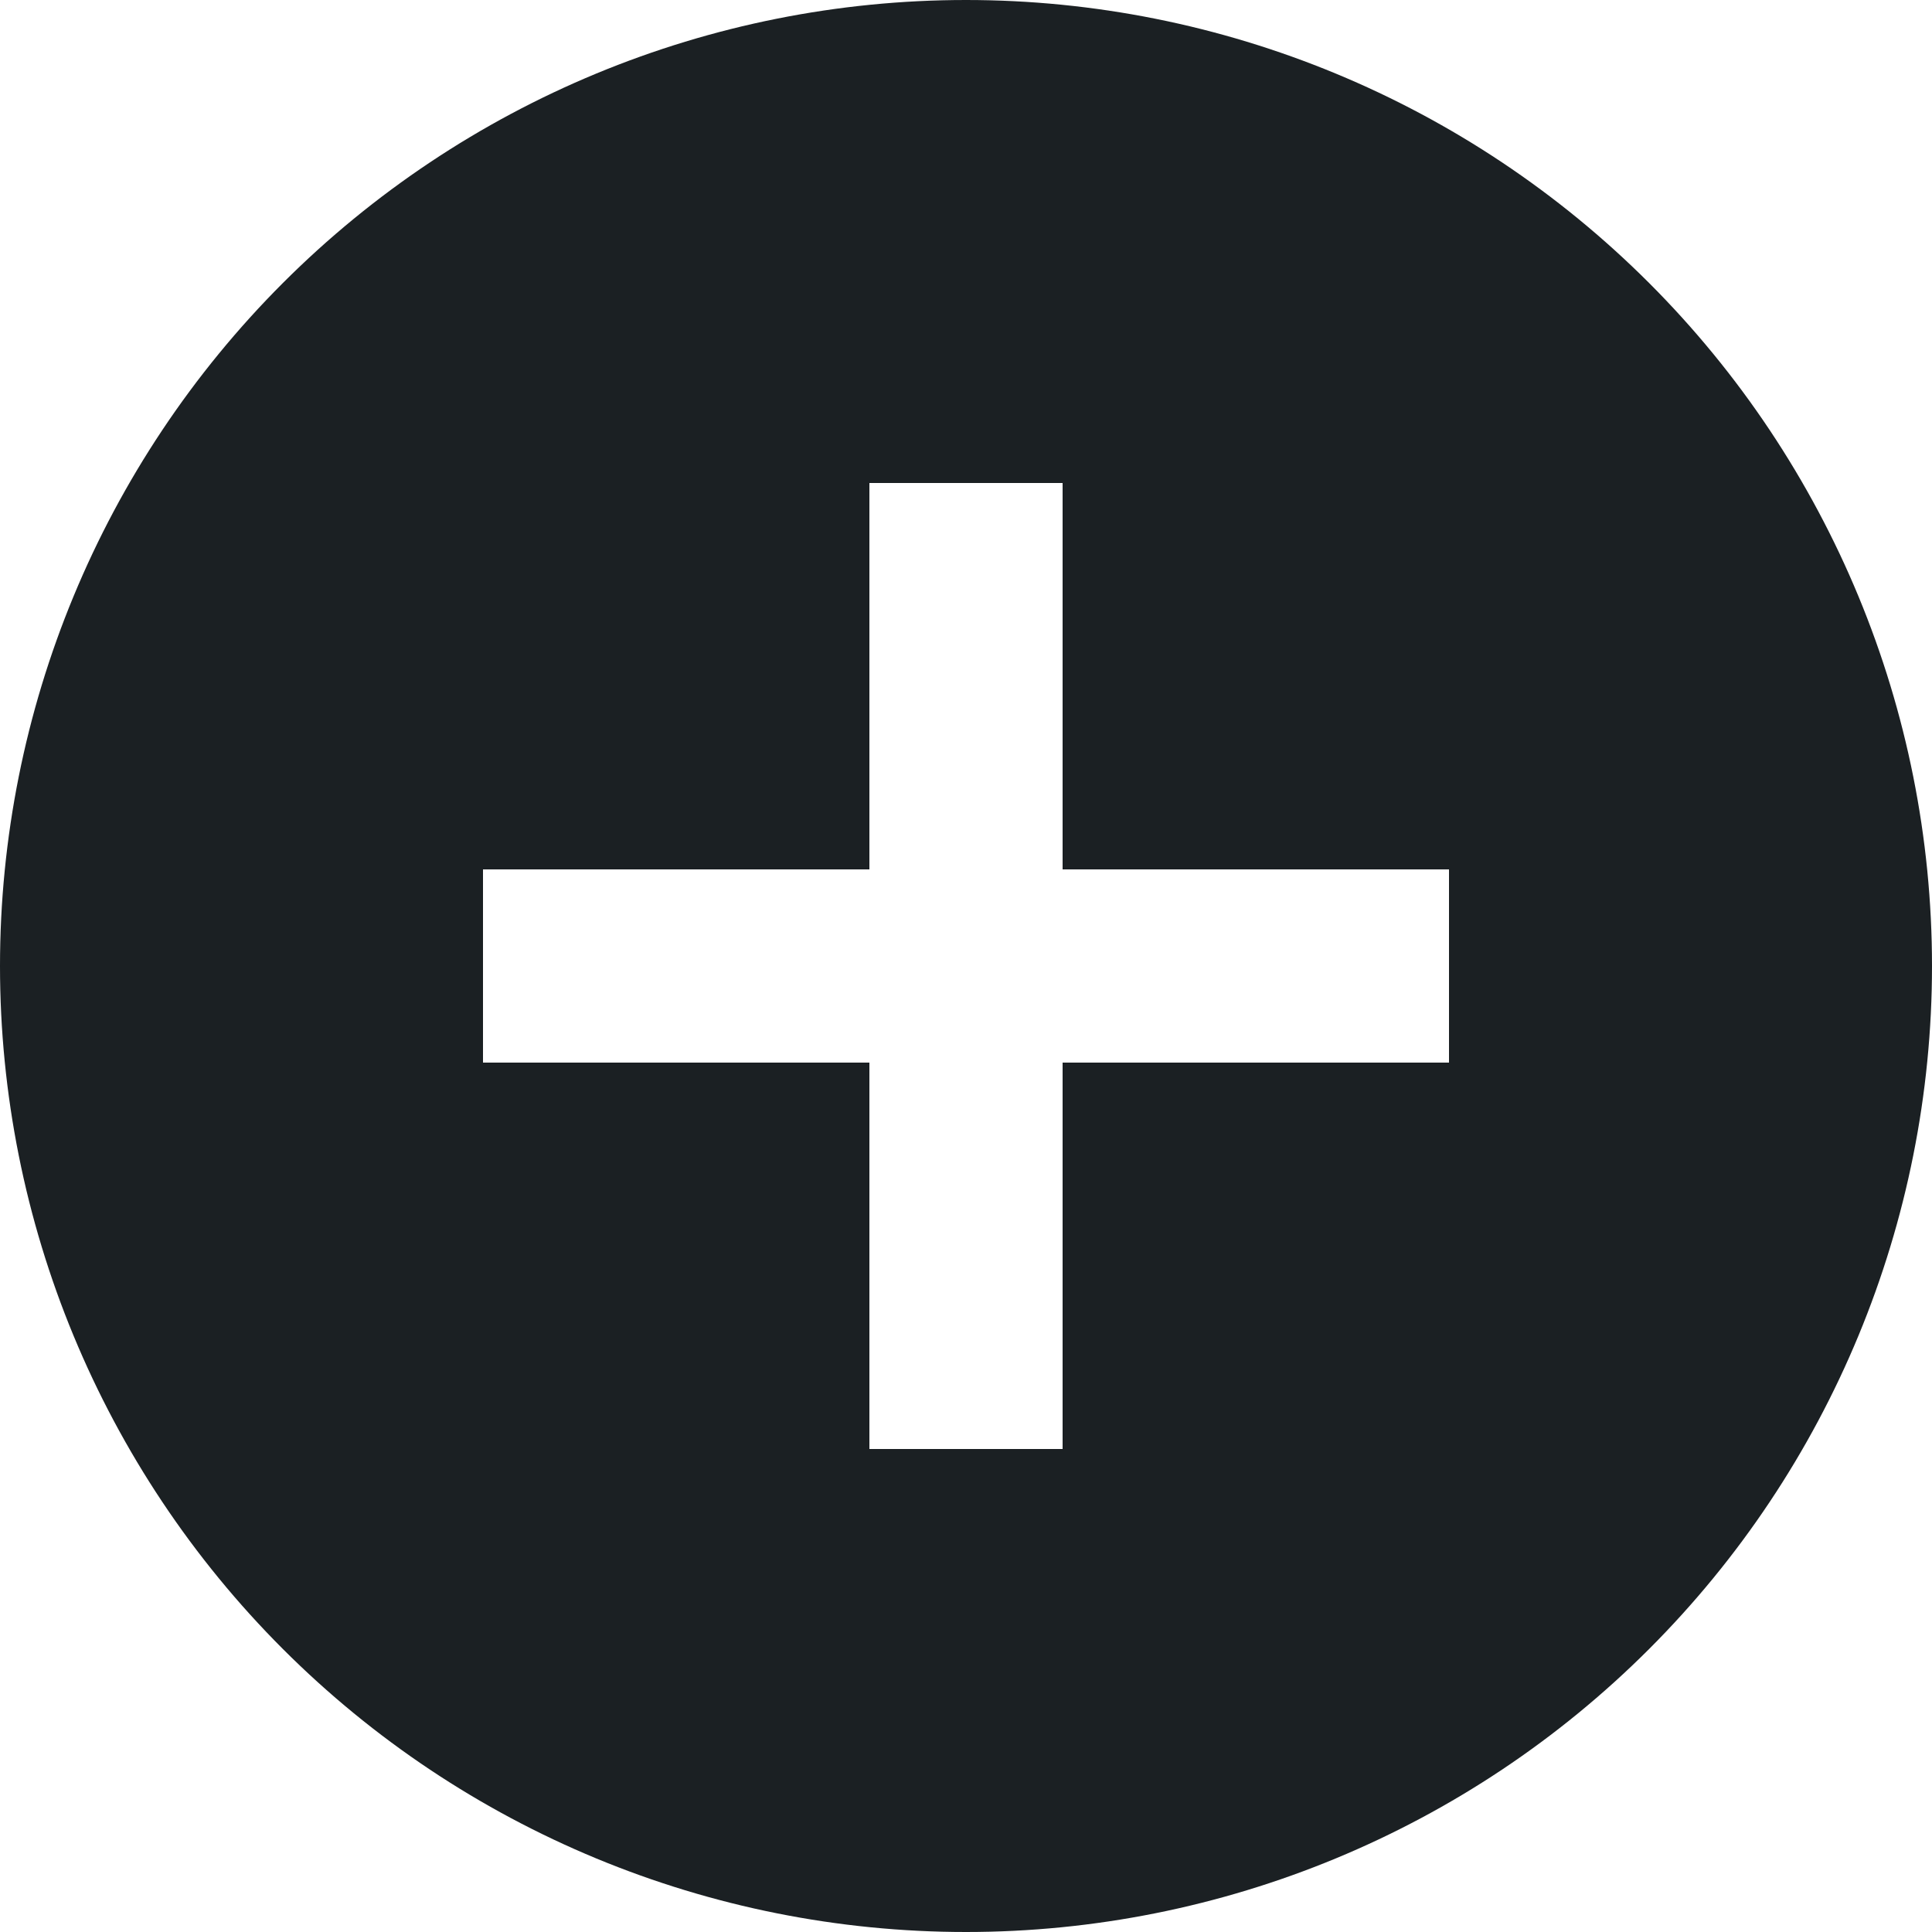
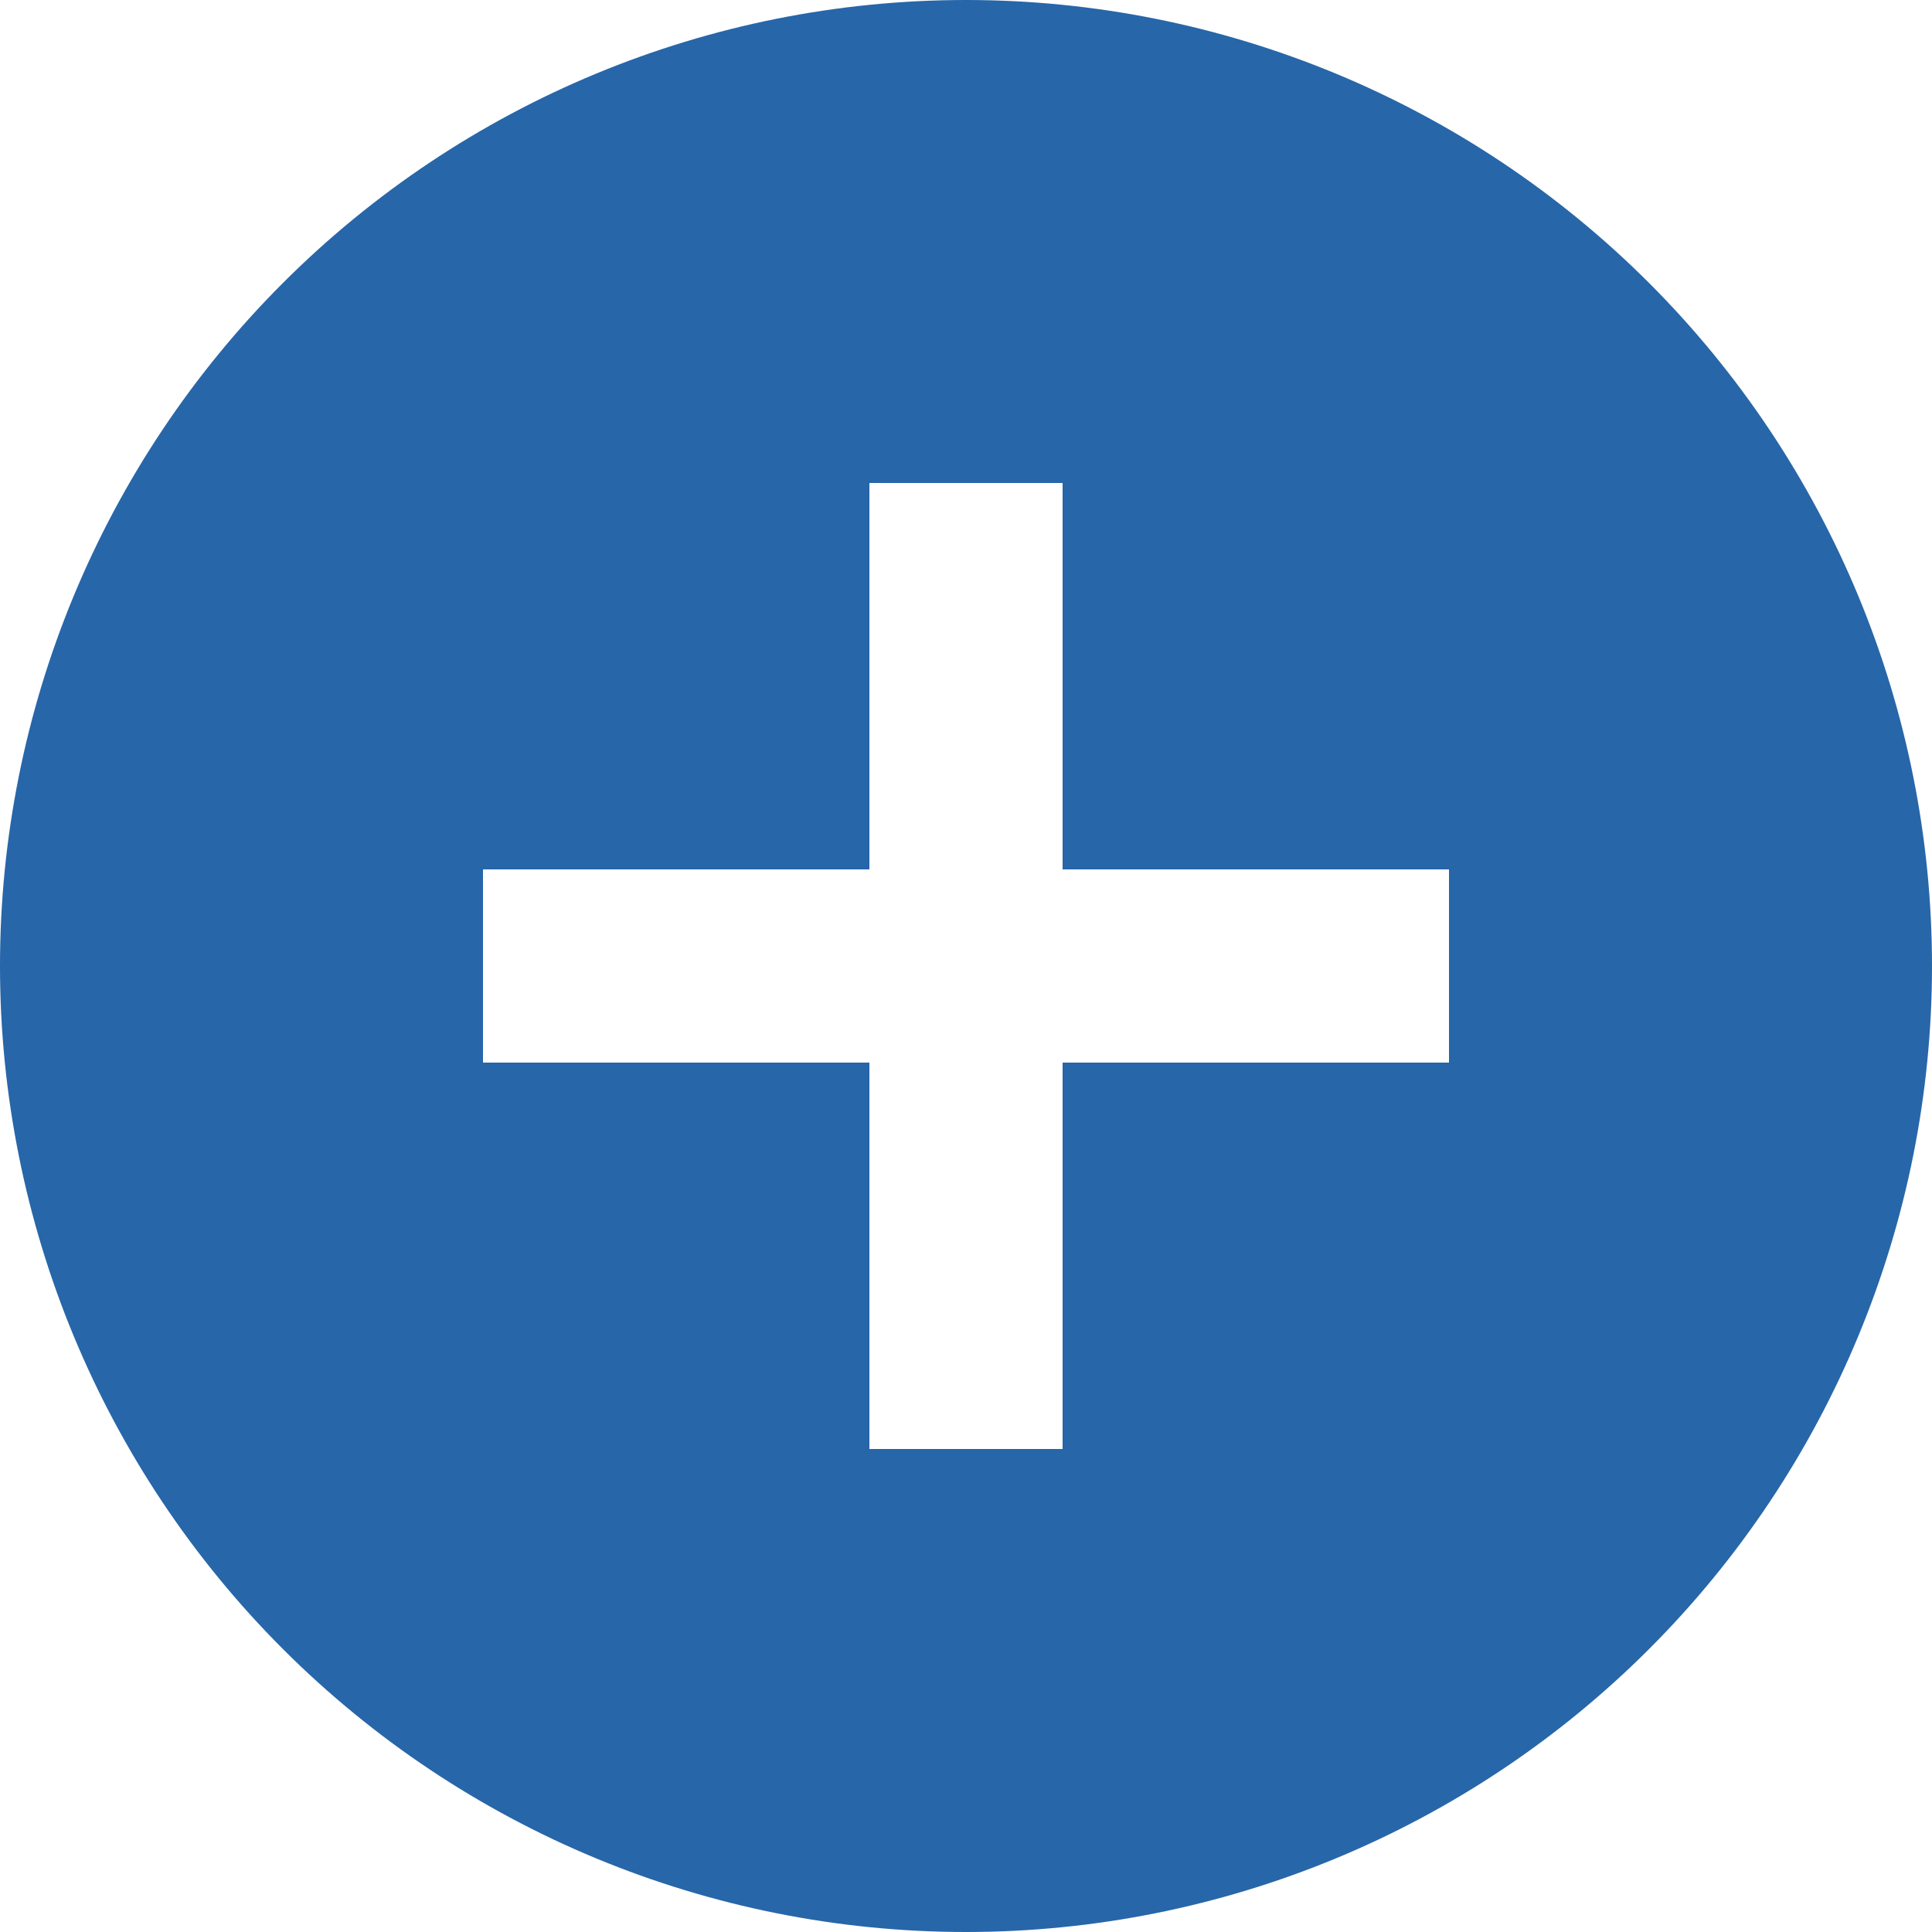
<svg xmlns="http://www.w3.org/2000/svg" width="40" height="40" viewBox="0 0 40 40" fill="none">
-   <path d="M22 18V10H18V18H10V22H18V30H22V22H30V18H22ZM20 40C14.696 40 9.609 37.893 5.858 34.142C2.107 30.391 0 25.304 0 20C0 14.696 2.107 9.609 5.858 5.858C9.609 2.107 14.696 0 20 0C25.304 0 30.391 2.107 34.142 5.858C37.893 9.609 40 14.696 40 20C40 25.304 37.893 30.391 34.142 34.142C30.391 37.893 25.304 40 20 40Z" fill="#1B2023" />
+   <path d="M22 18V10H18V18H10V22H18V30H22V22H30V18H22ZM20 40C14.696 40 9.609 37.893 5.858 34.142C2.107 30.391 0 25.304 0 20C0 14.696 2.107 9.609 5.858 5.858C9.609 2.107 14.696 0 20 0C25.304 0 30.391 2.107 34.142 5.858C37.893 9.609 40 14.696 40 20C40 25.304 37.893 30.391 34.142 34.142C30.391 37.893 25.304 40 20 40Z" fill="#2766A9" />
</svg>
